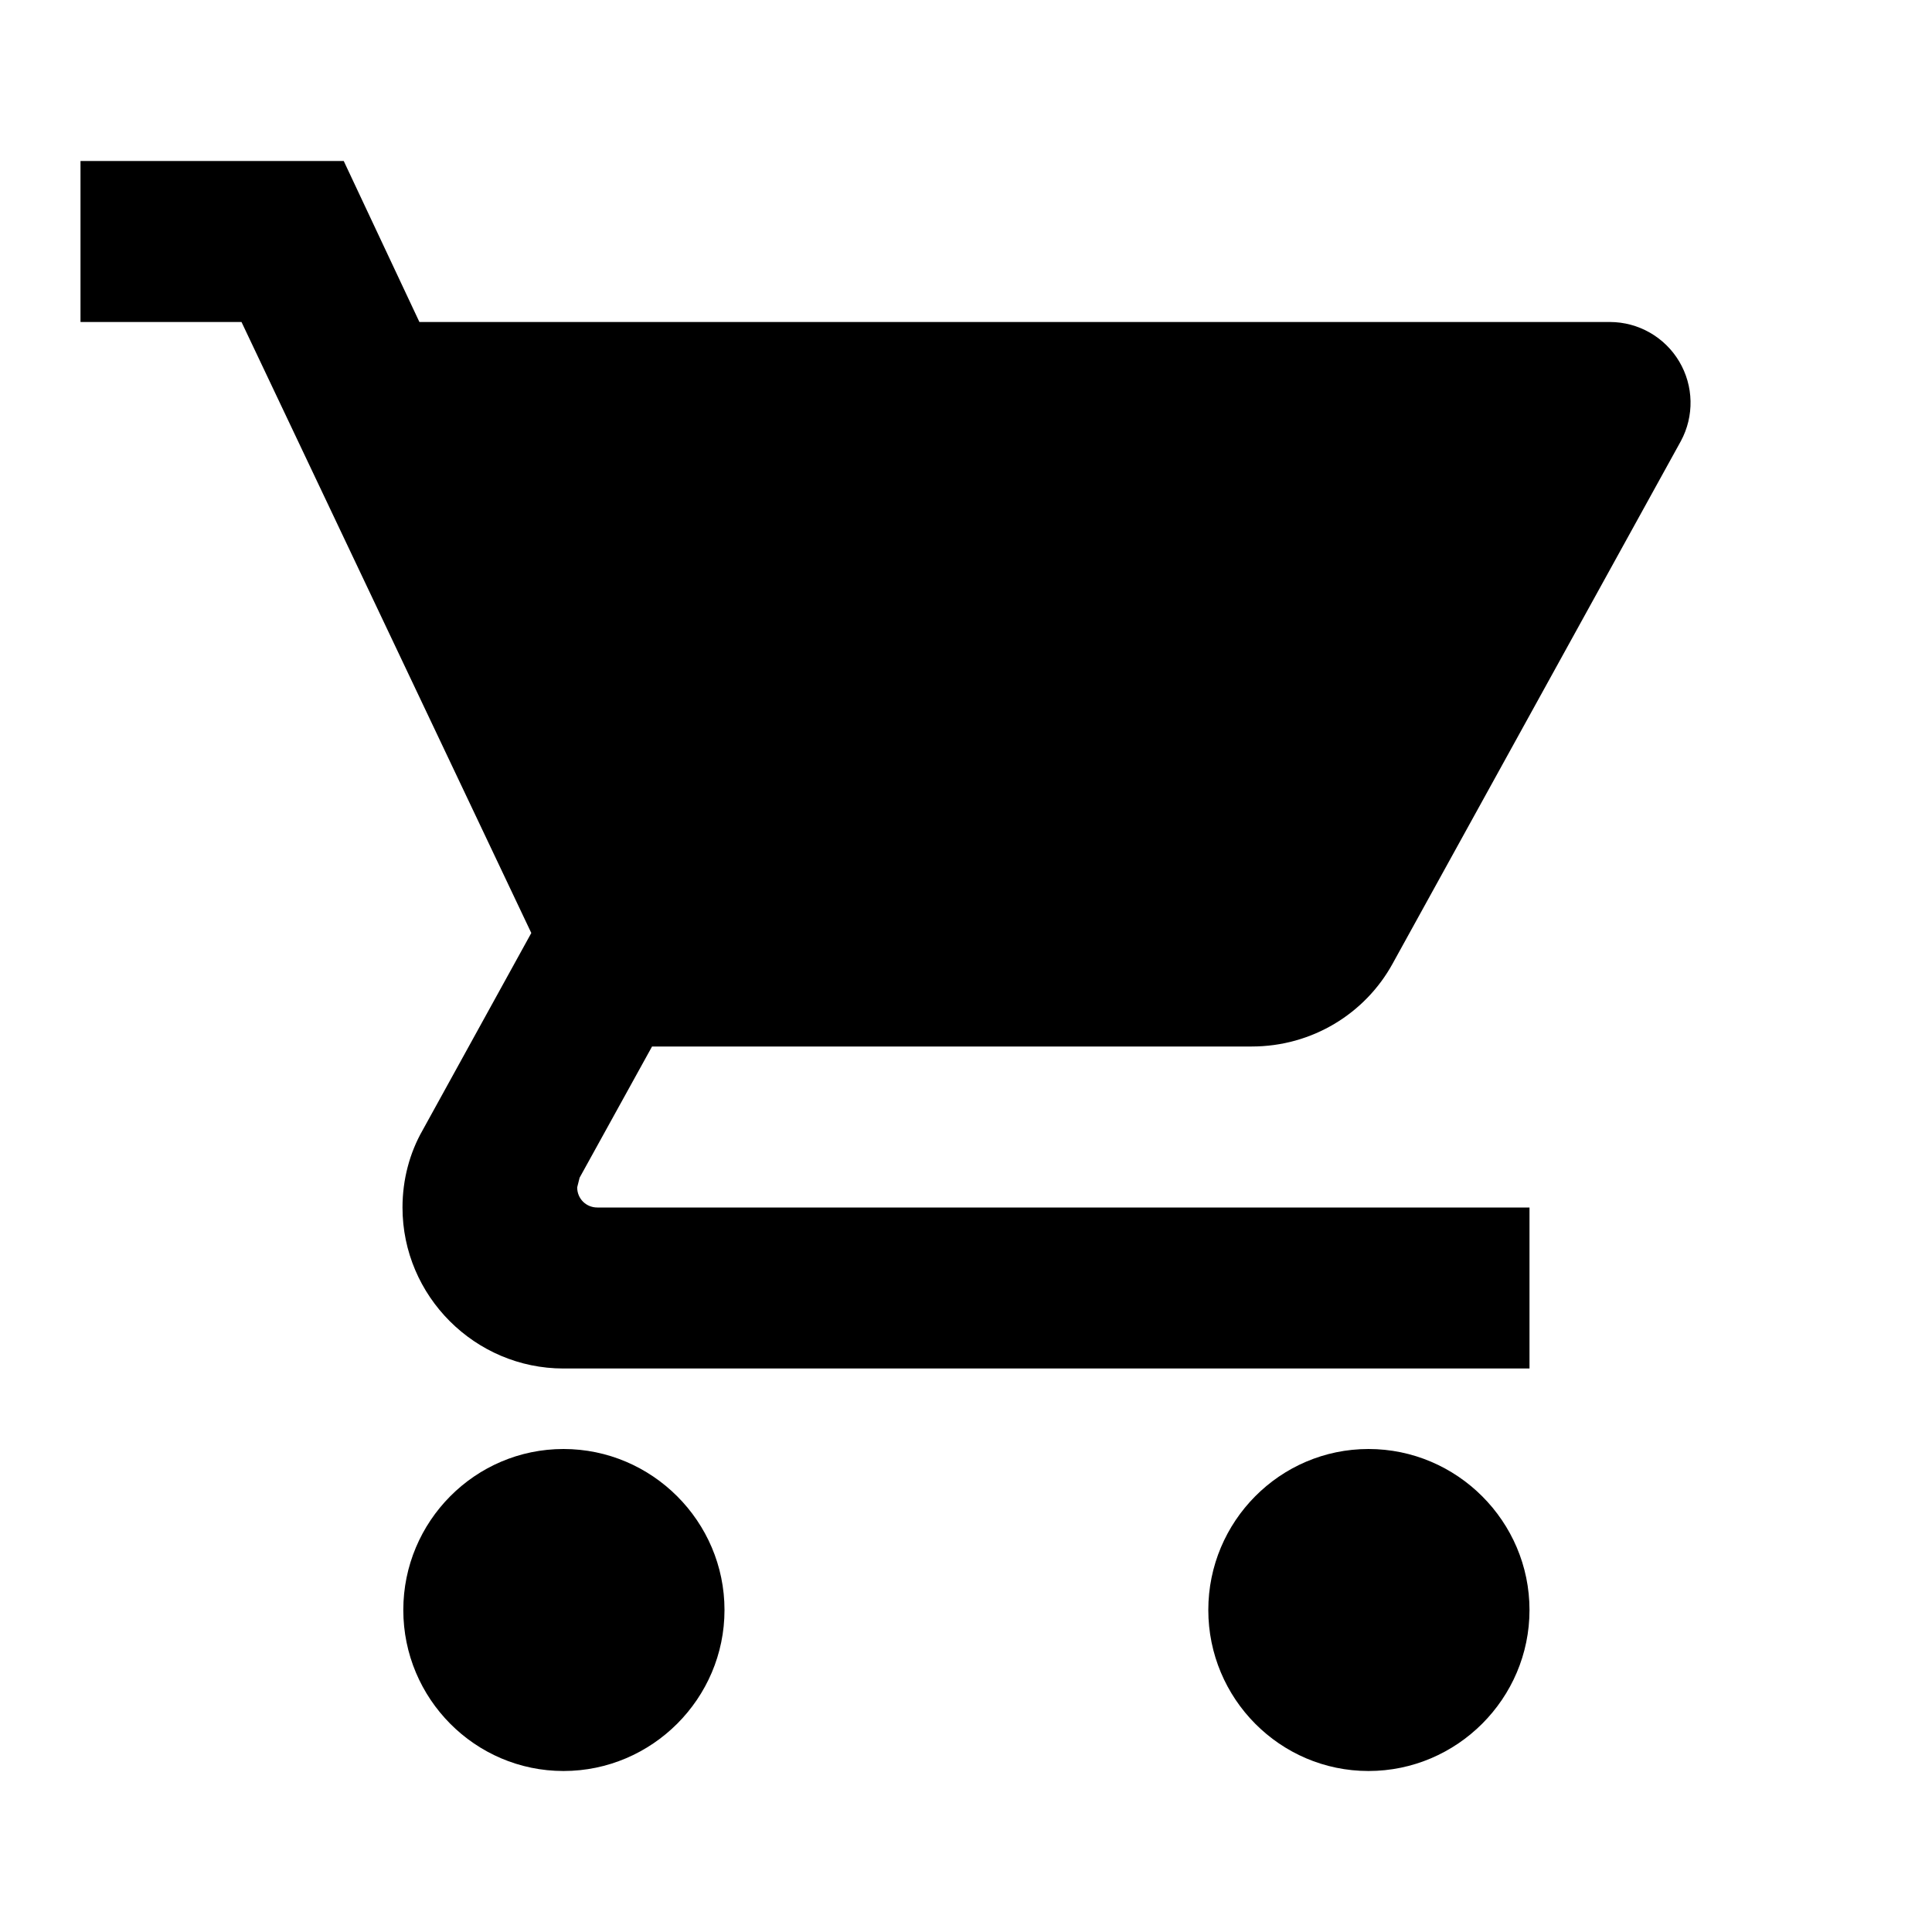
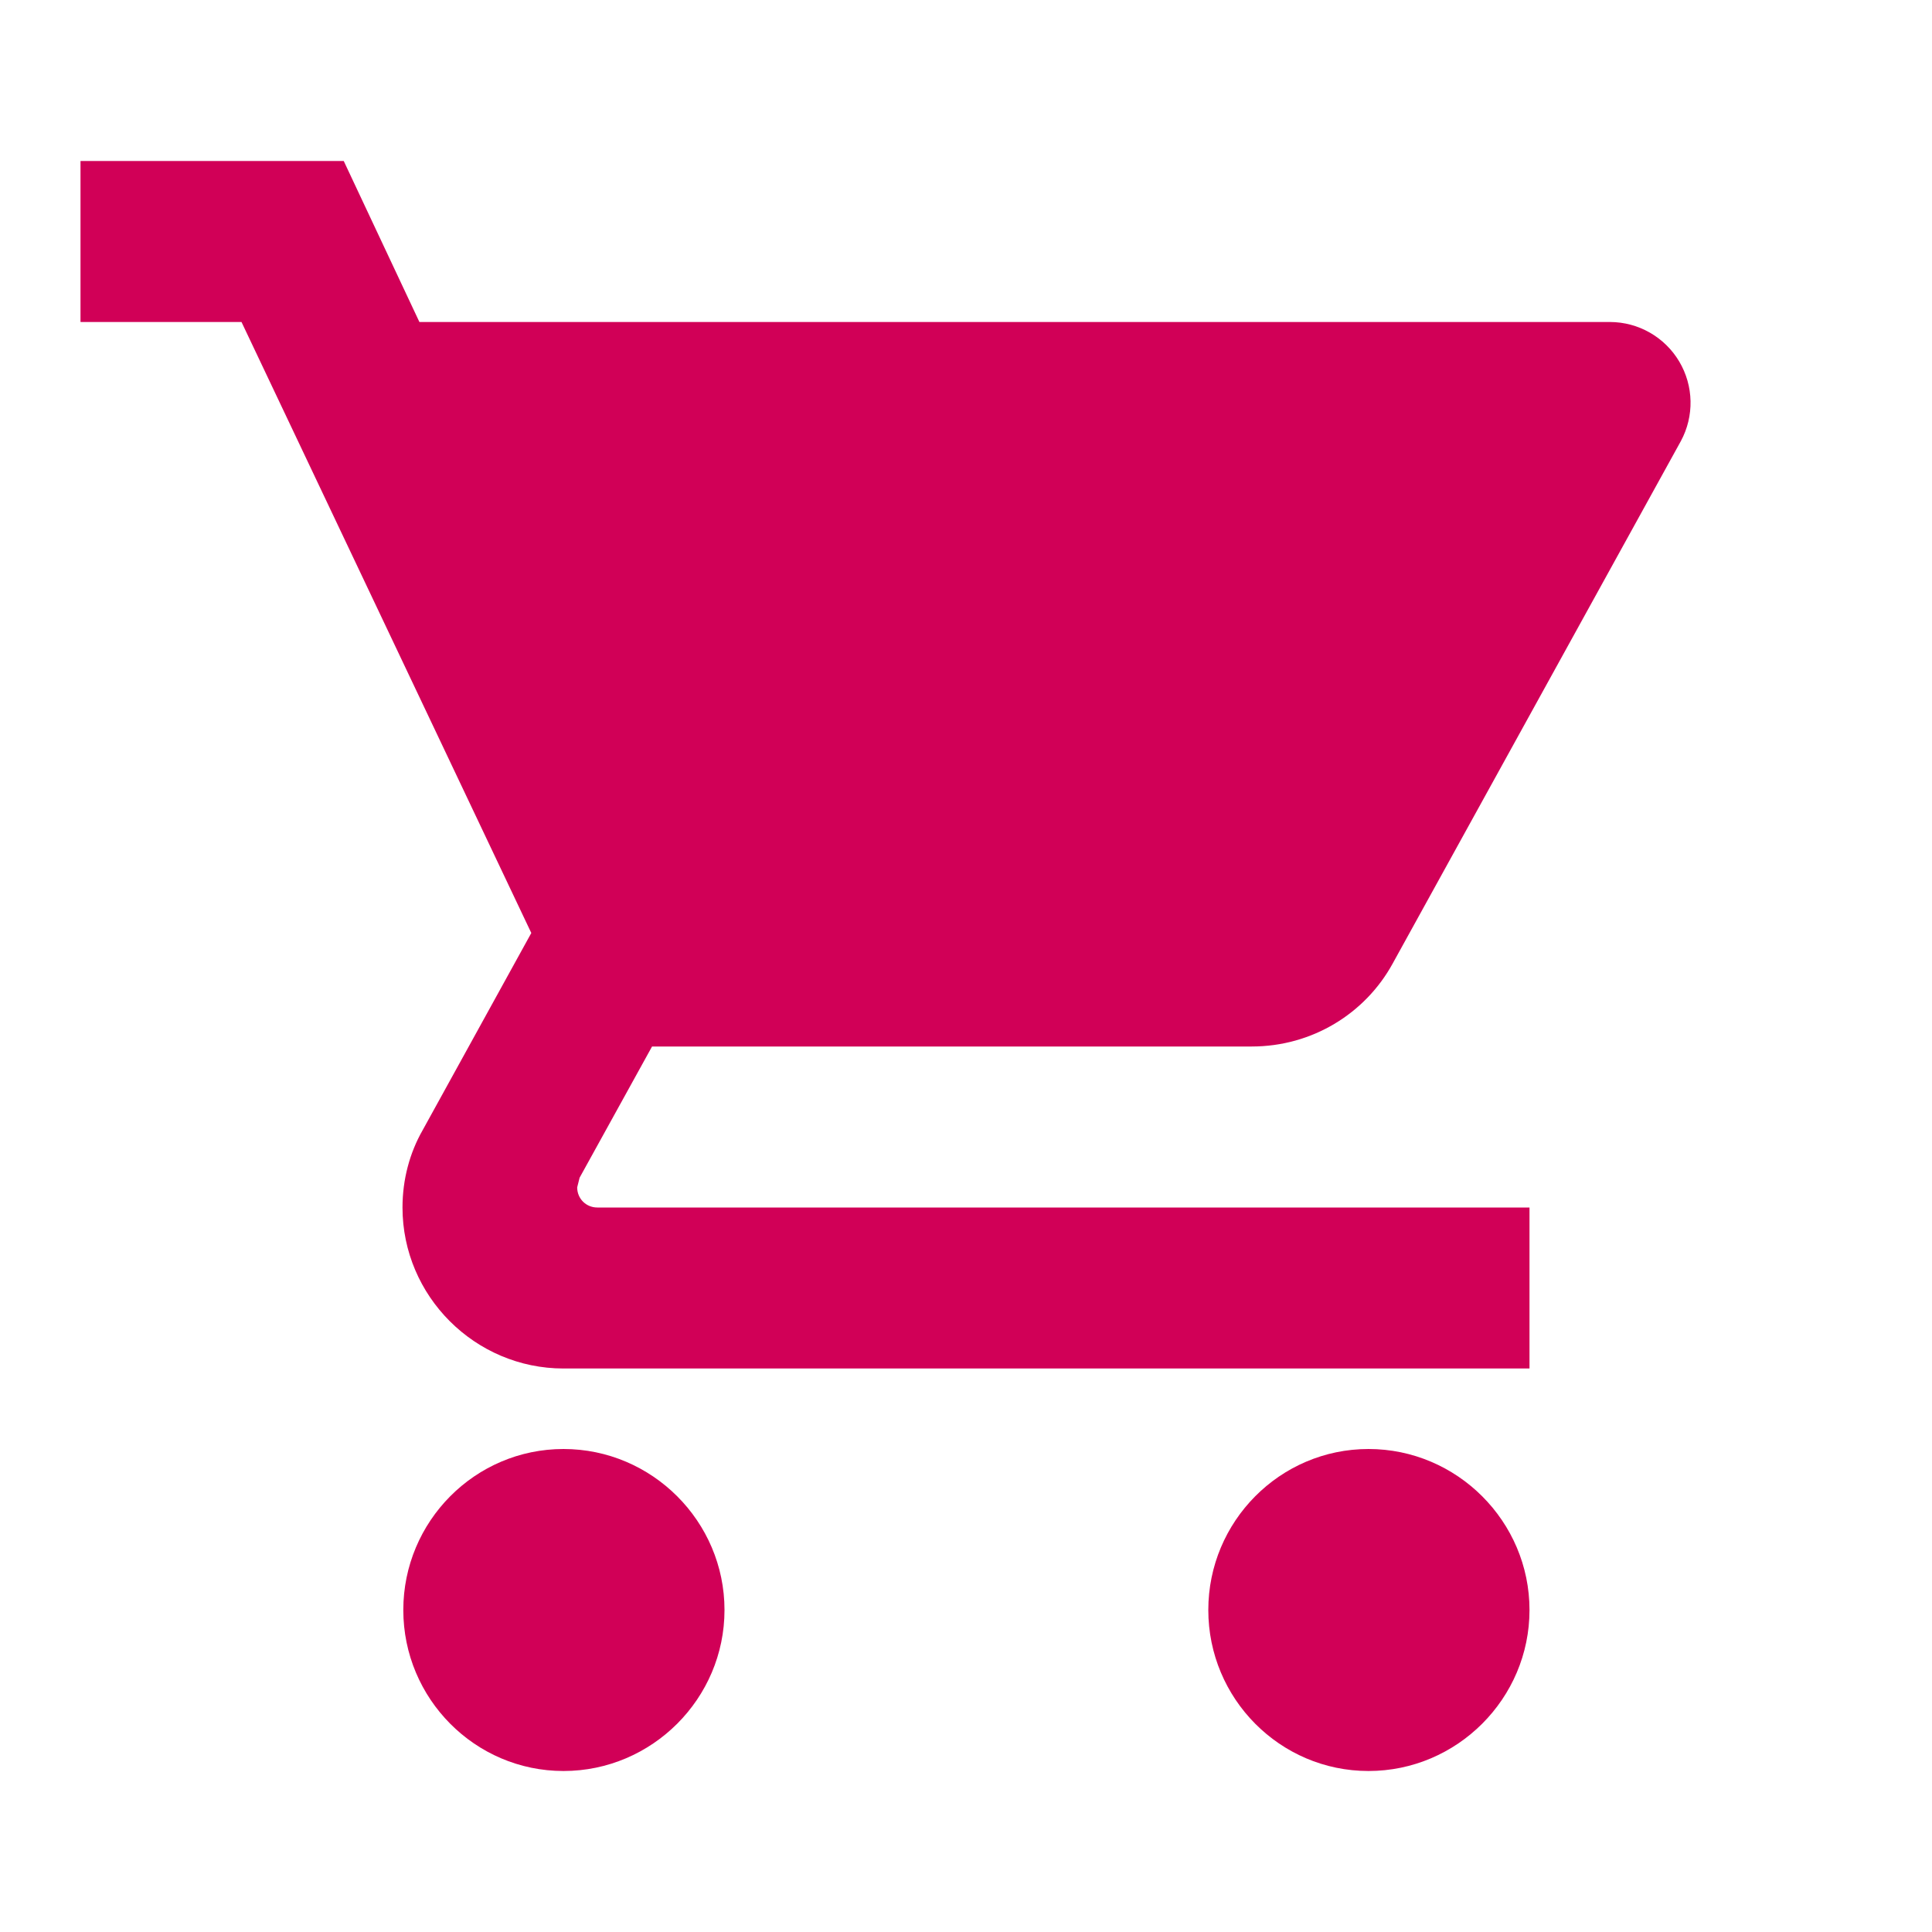
<svg xmlns="http://www.w3.org/2000/svg" version="1.1" id="Layer_1" focusable="false" x="0px" y="0px" viewBox="0 0 24 24" style="enable-background:new 0 0 24 24;" xml:space="preserve">
-   <path d="M7 18c-1.1 0-1.99.9-1.99 2S5.9 22 7 22s2-.9 2-2-.9-2-2-2zM1 2v2h2l3.6 7.59-1.35 2.45c-.16.28-.25.61-.25.96 0 1.1.9 2 2 2h12v-2H7.42c-.14 0-.25-.11-.25-.25l.03-.12.9-1.63h7.45c.75 0 1.41-.41 1.75-1.03l3.58-6.49A1.003 1.003 0 0 0 20 4H5.21l-.94-2H1zm16 16c-1.1 0-1.99.9-1.99 2s.89 2 1.99 2 2-.9 2-2-.9-2-2-2z" />
+   <path fill="#d10057" d="M7 18c-1.1 0-1.99.9-1.99 2S5.9 22 7 22s2-.9 2-2-.9-2-2-2zM1 2v2h2l3.6 7.59-1.35 2.45c-.16.28-.25.61-.25.96 0 1.1.9 2 2 2h12v-2H7.42c-.14 0-.25-.11-.25-.25l.03-.12.9-1.63h7.45c.75 0 1.41-.41 1.75-1.03l3.58-6.49A1.003 1.003 0 0 0 20 4H5.21l-.94-2H1zm16 16c-1.1 0-1.99.9-1.99 2s.89 2 1.99 2 2-.9 2-2-.9-2-2-2z" />
</svg>
